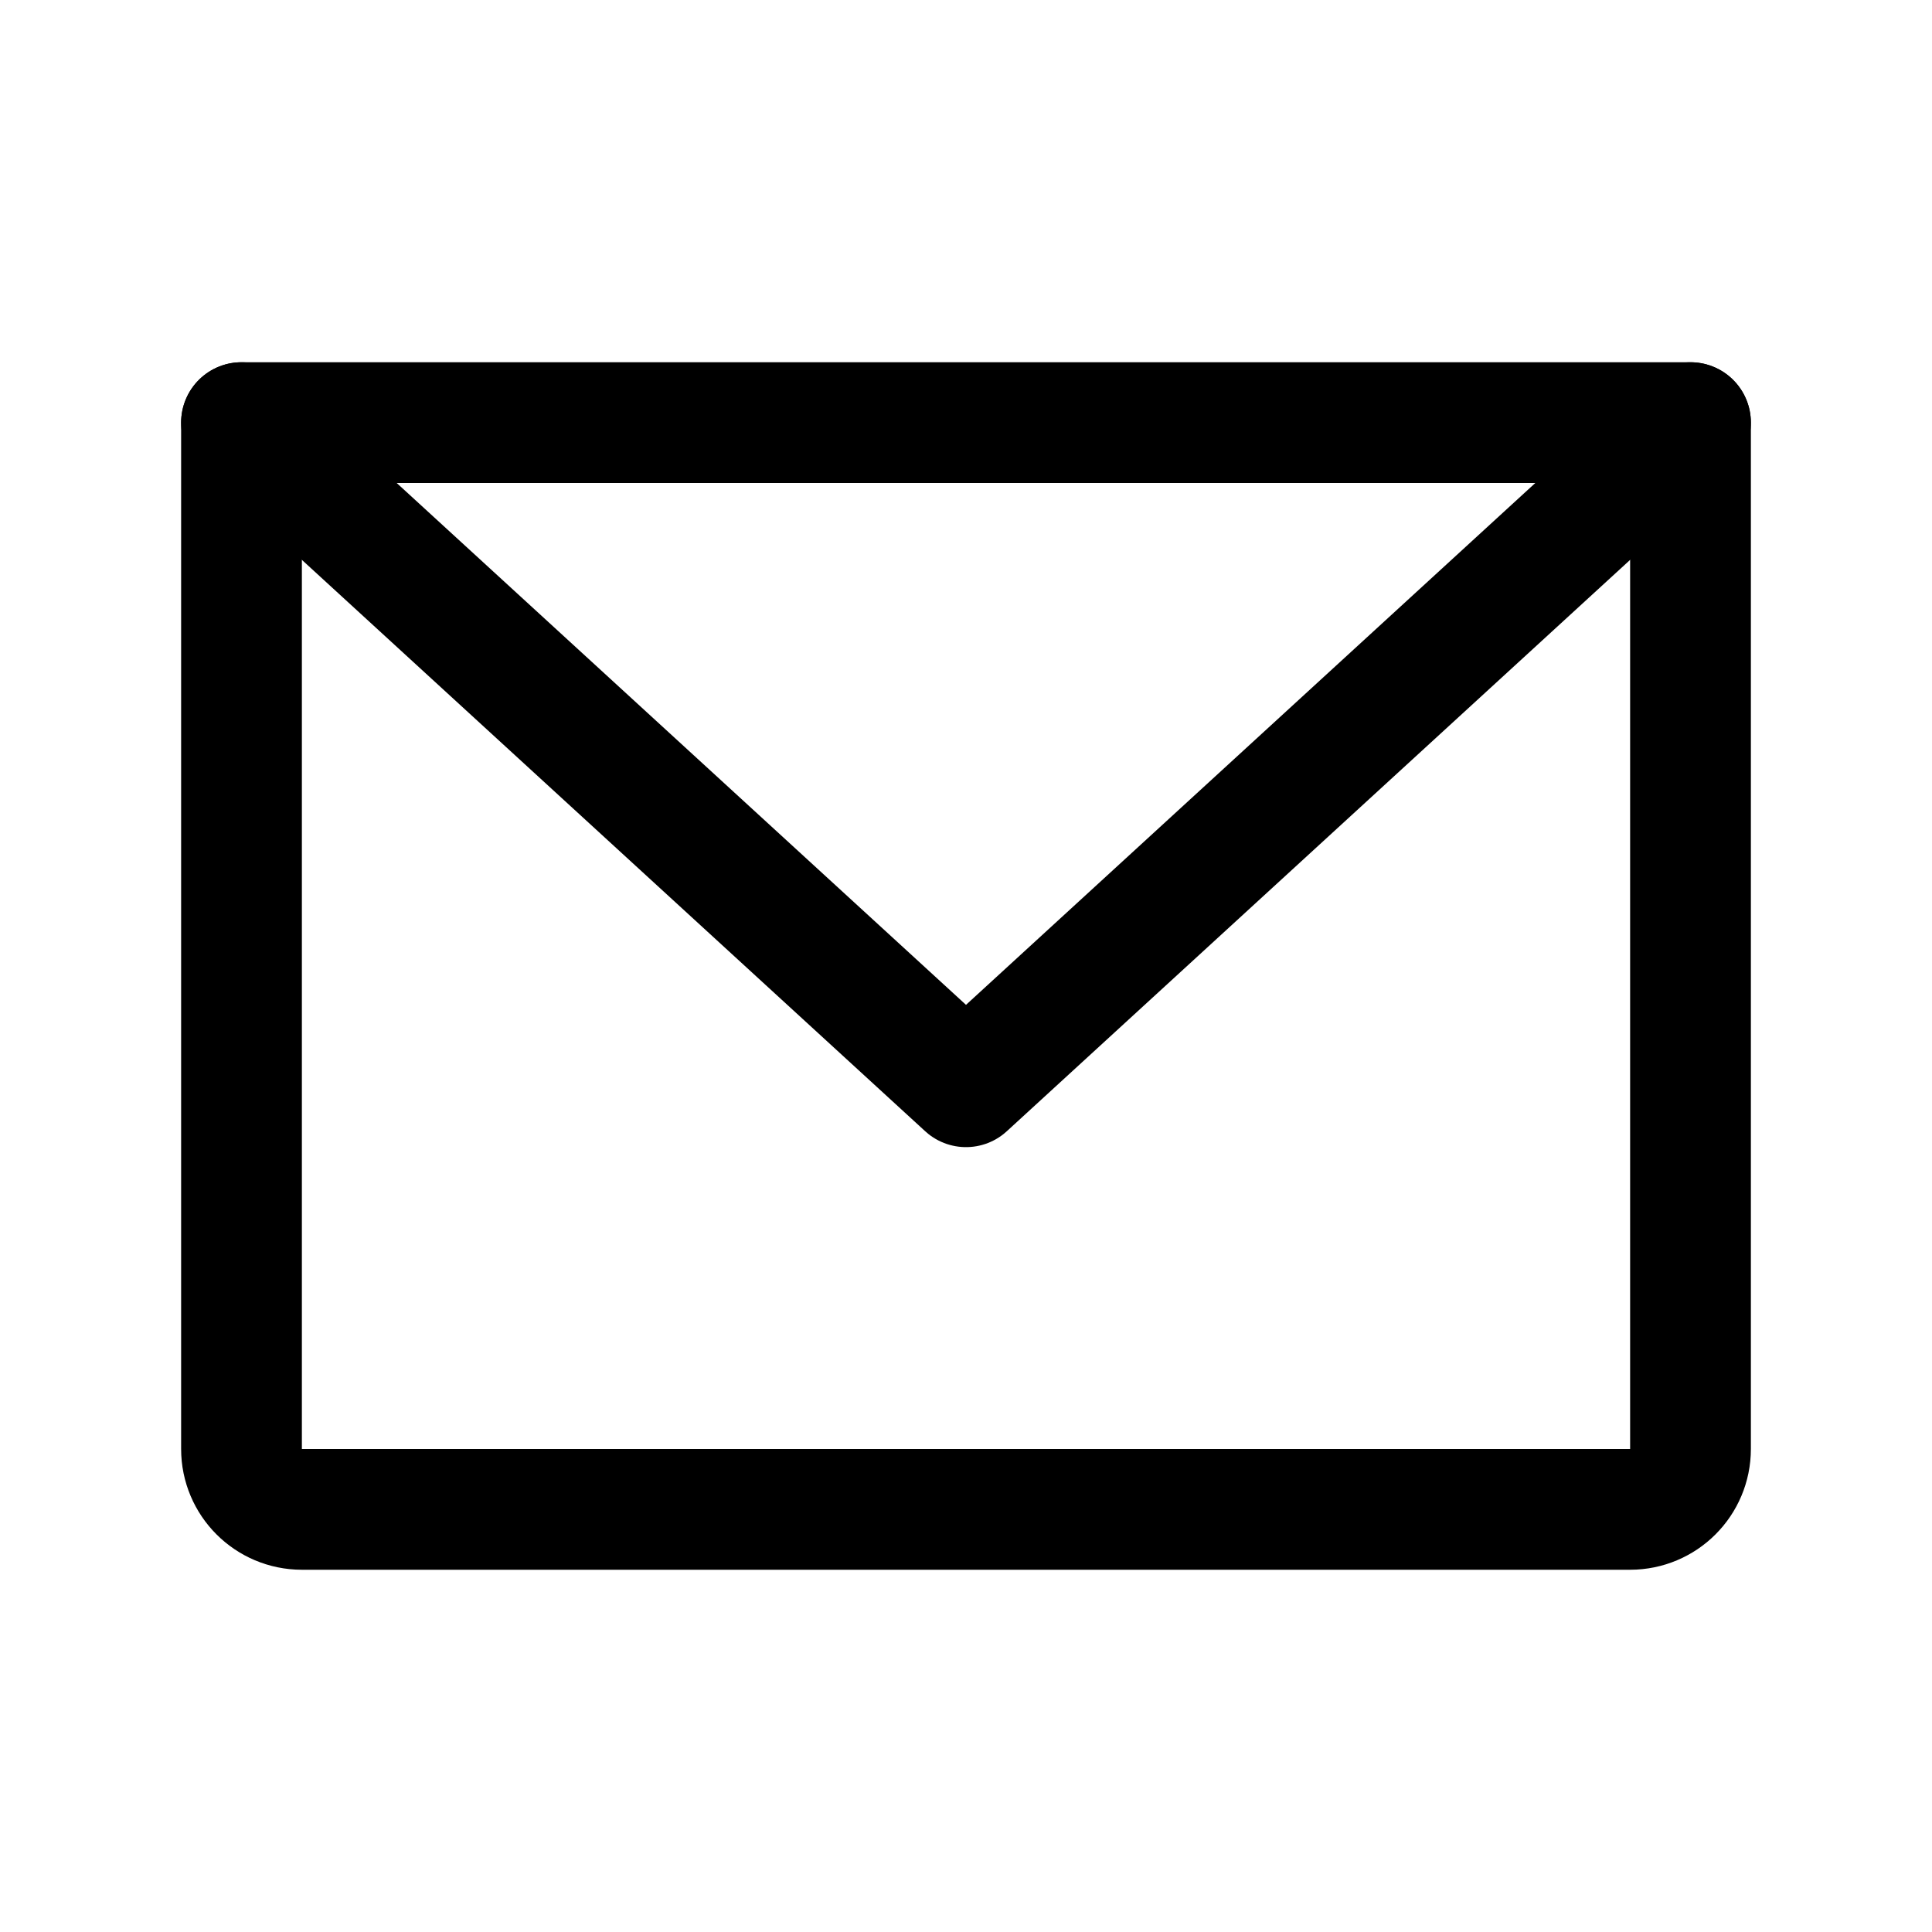
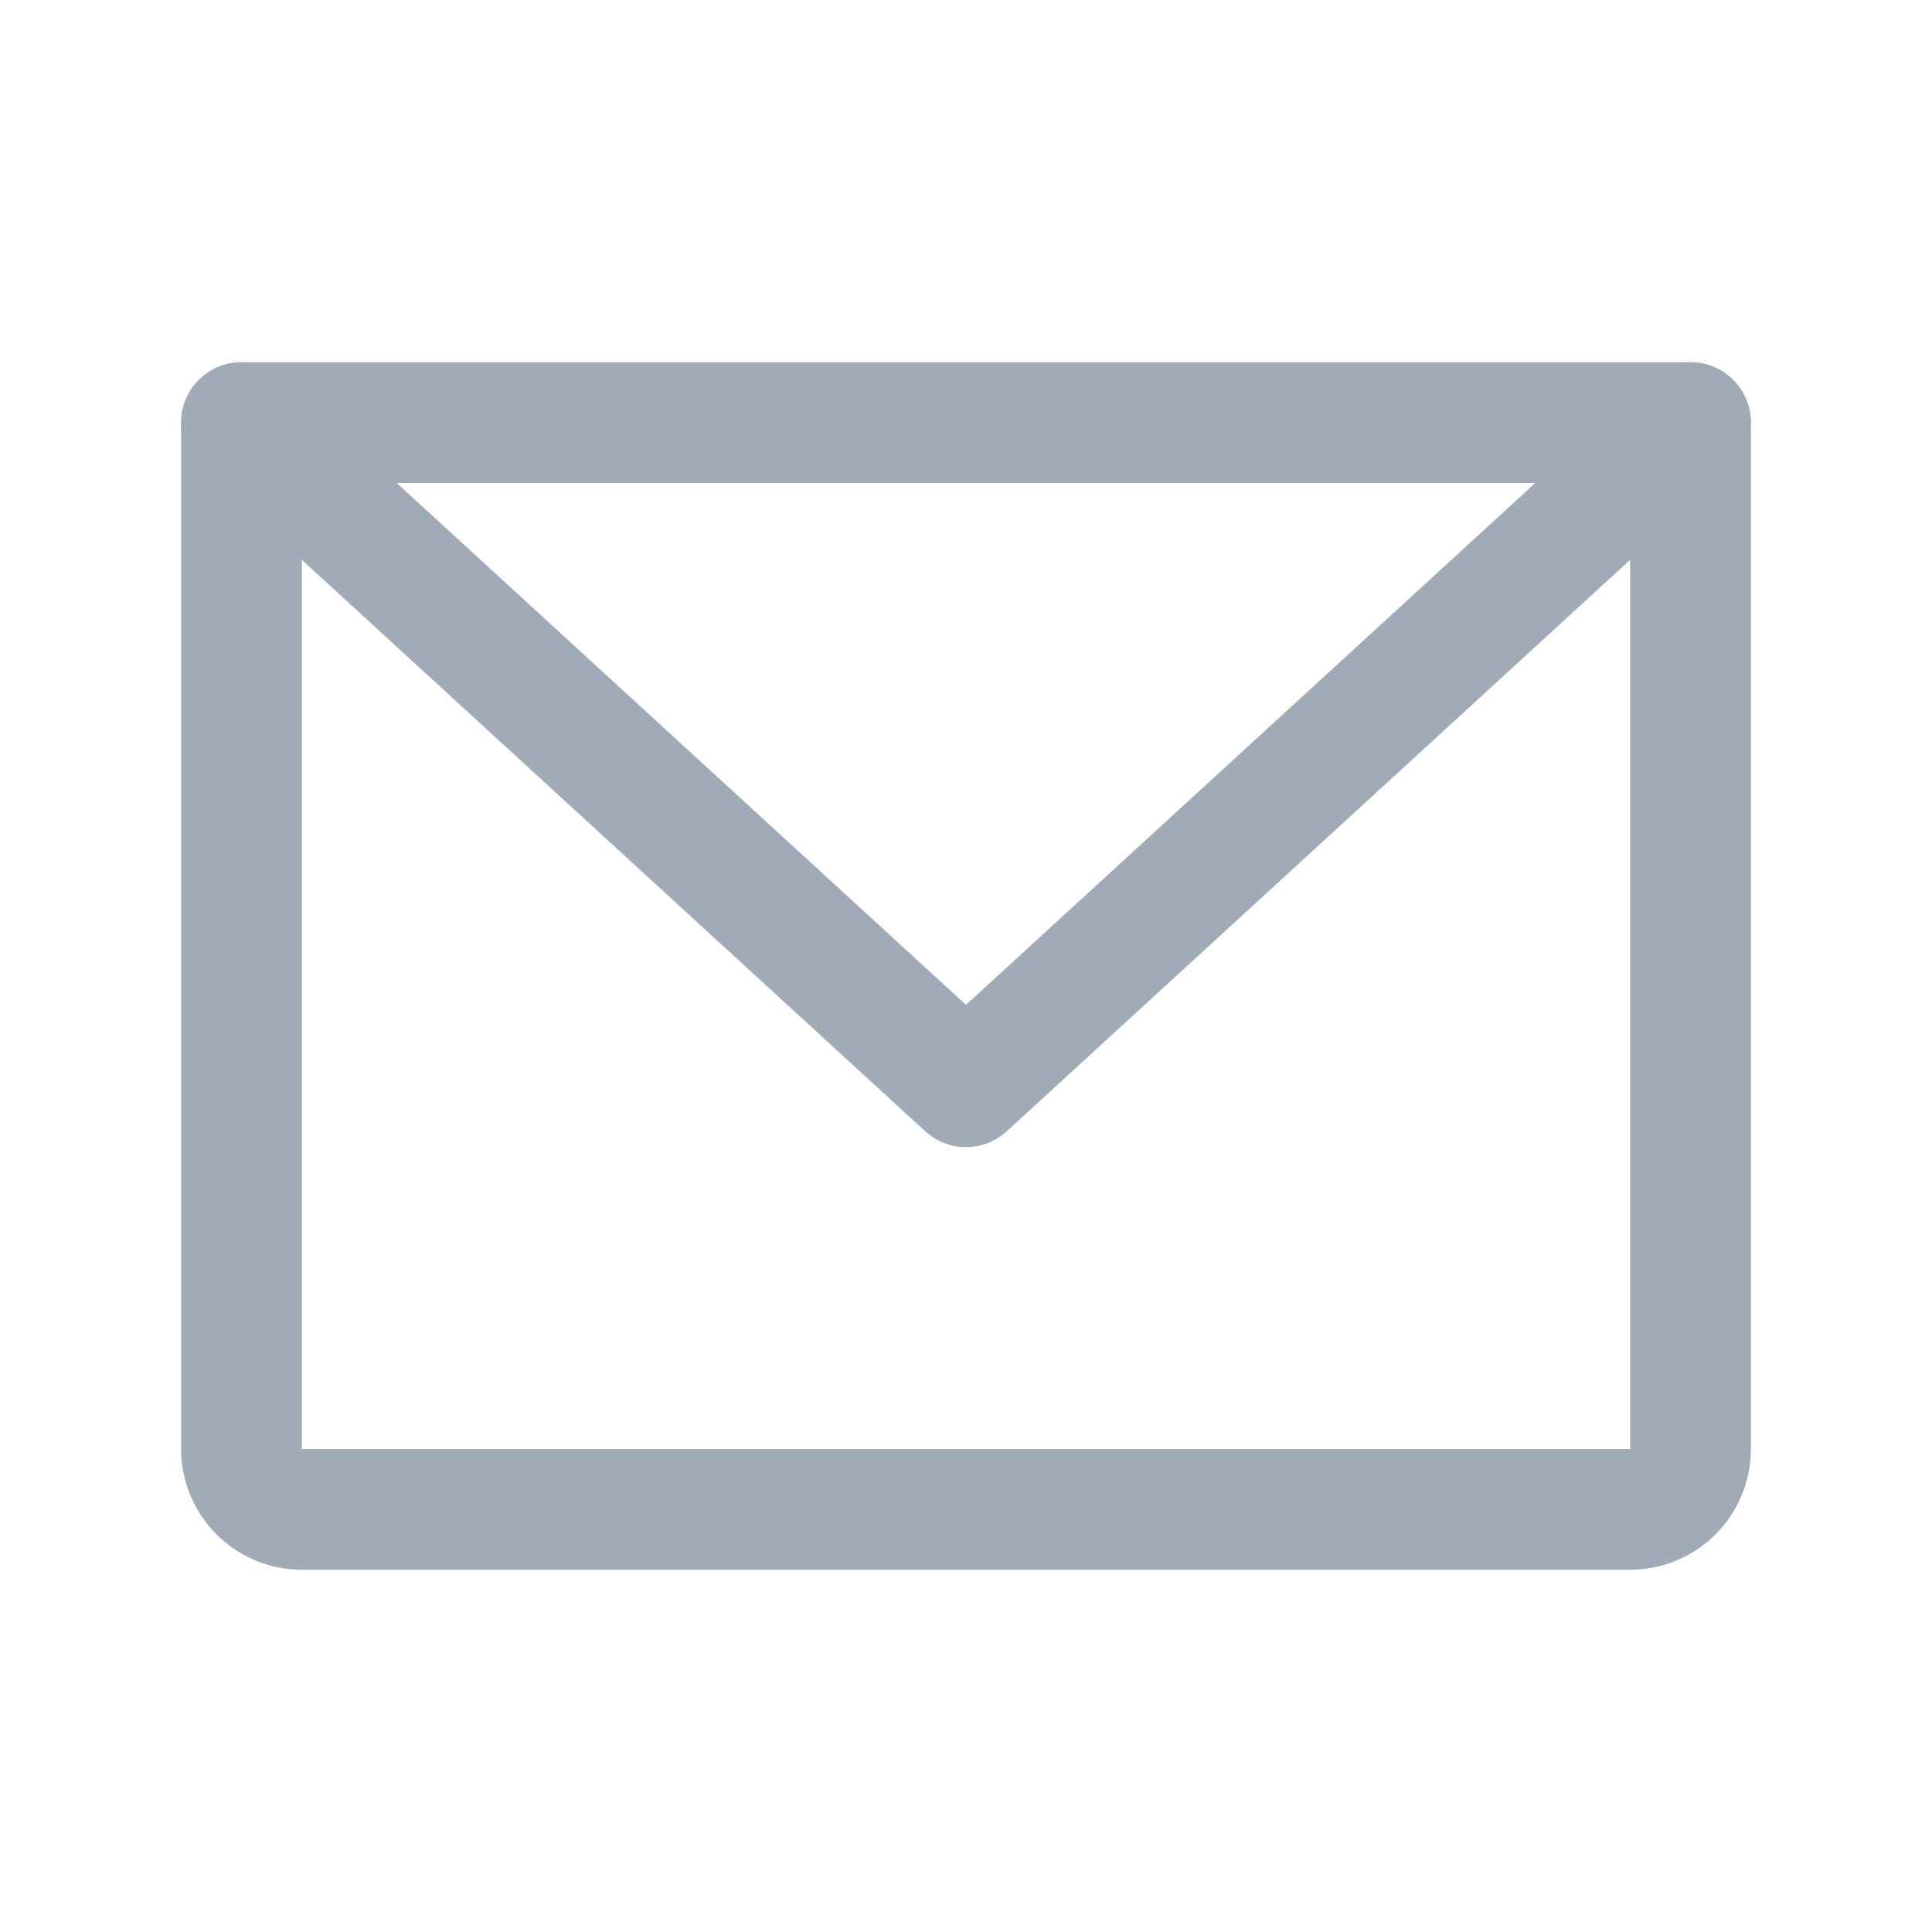
- <svg xmlns="http://www.w3.org/2000/svg" width="192" height="192" fill="#000000" viewBox="0 0 256 256">
+ <svg xmlns="http://www.w3.org/2000/svg" width="192" height="192" fill="#A1ABB8" viewBox="0 0 256 256">
  <rect width="256" height="256" fill="none" />
-   <path d="M32,56H224a0,0,0,0,1,0,0V192a8,8,0,0,1-8,8H40a8,8,0,0,1-8-8V56A0,0,0,0,1,32,56Z" fill="none" stroke="#000000" stroke-linecap="round" stroke-linejoin="round" stroke-width="16" />
-   <polyline points="224 56 128 144 32 56" fill="none" stroke="#000000" stroke-linecap="round" stroke-linejoin="round" stroke-width="16" />
+   <path d="M32,56H224a0,0,0,0,1,0,0V192a8,8,0,0,1-8,8H40a8,8,0,0,1-8-8V56A0,0,0,0,1,32,56Z" fill="none" stroke="#A1ABB8" stroke-linecap="round" stroke-linejoin="round" stroke-width="16" />
+   <polyline points="224 56 128 144 32 56" fill="none" stroke="#A1ABB8" stroke-linecap="round" stroke-linejoin="round" stroke-width="16" />
</svg>
